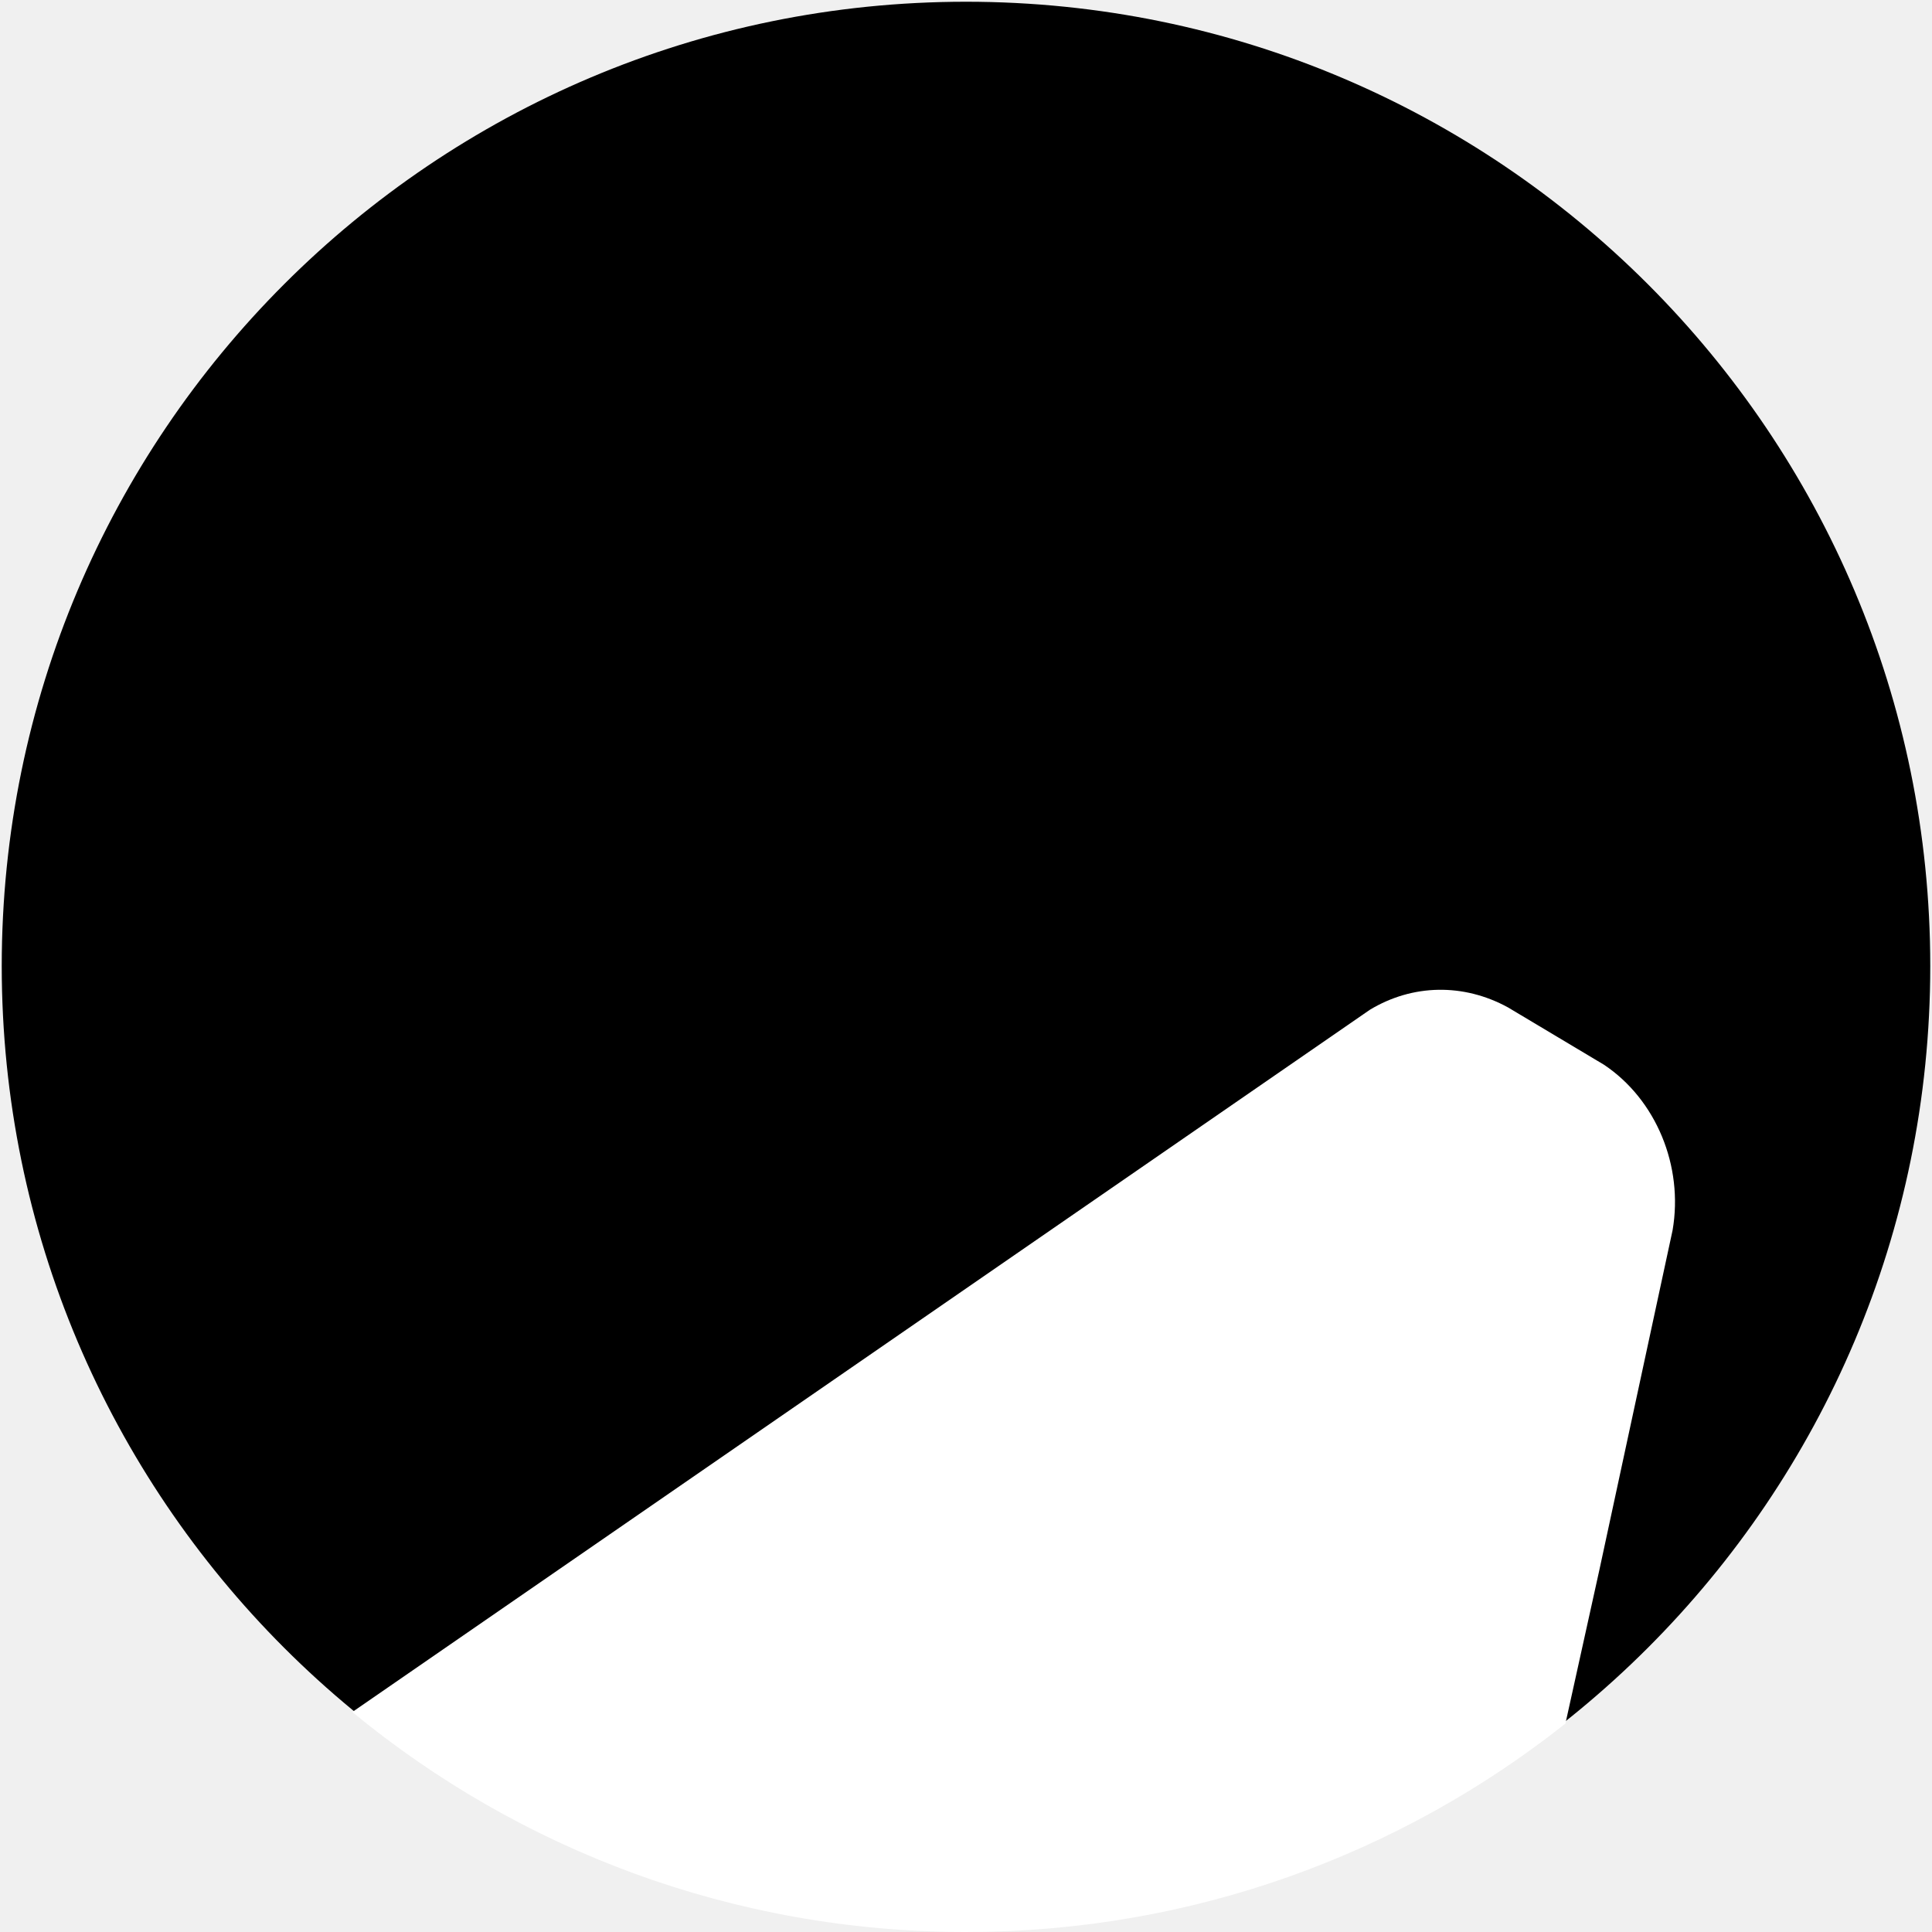
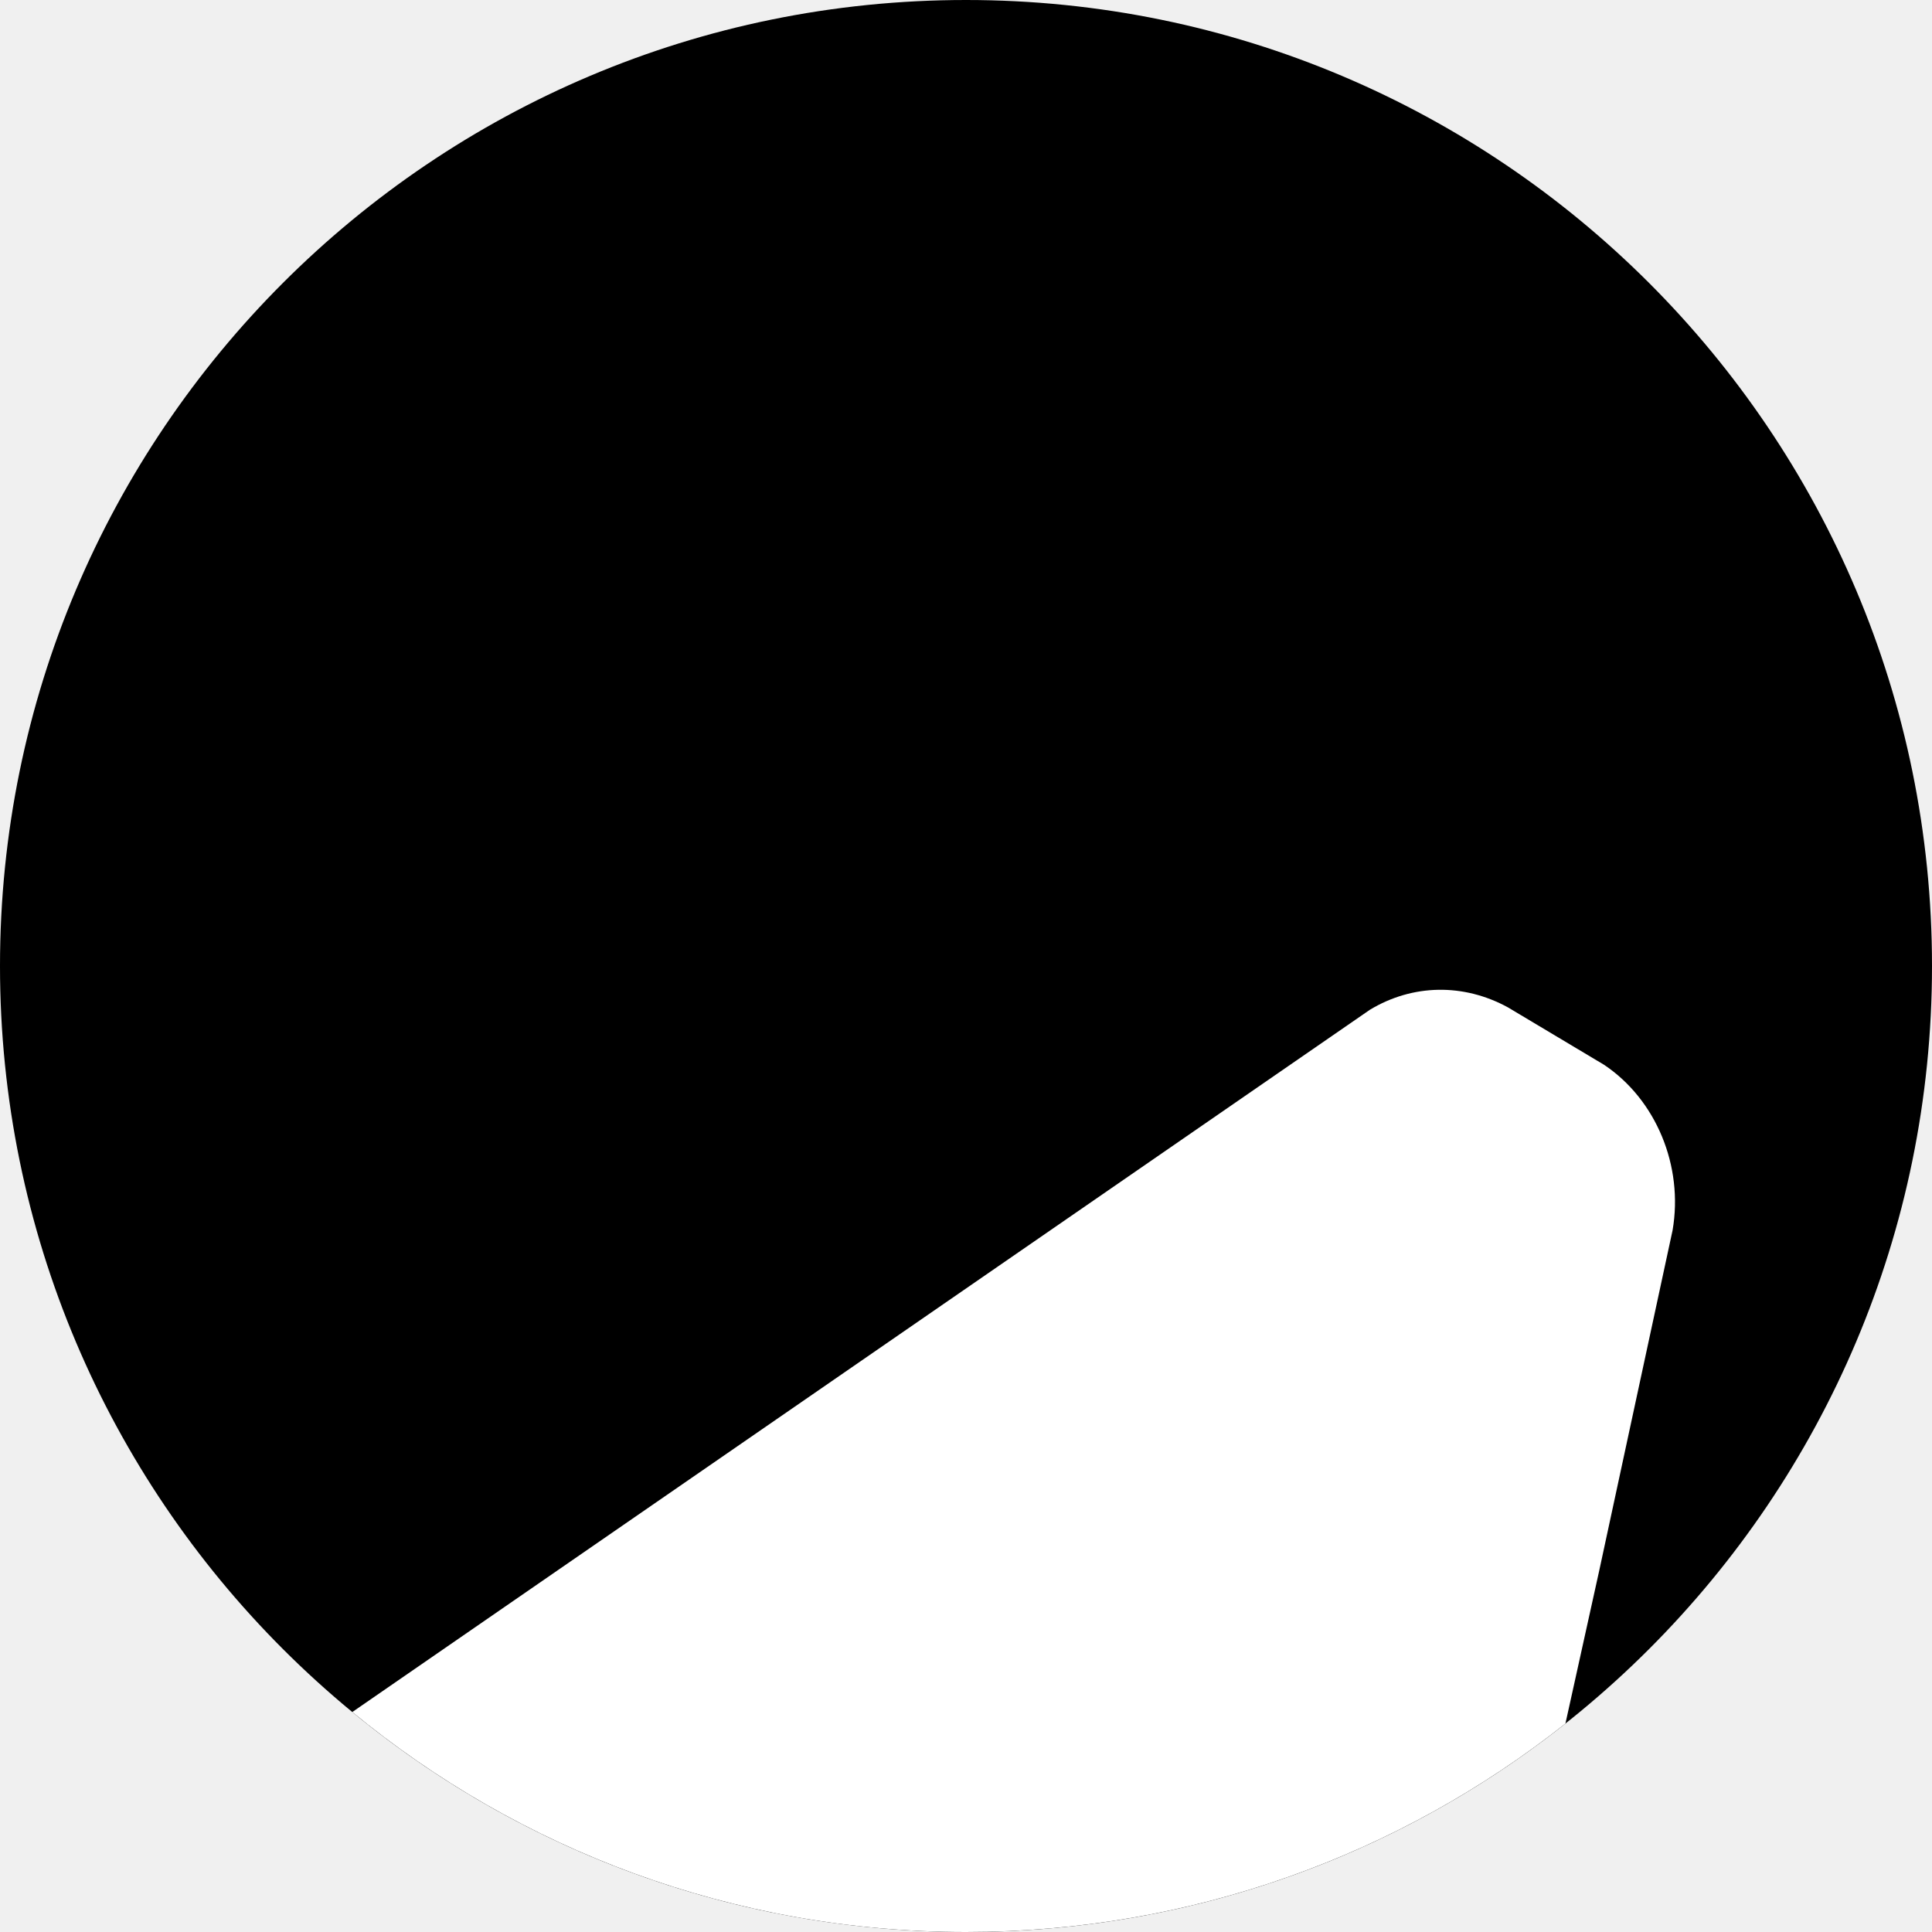
<svg xmlns="http://www.w3.org/2000/svg" width="111" height="111" viewBox="0 0 111 111" fill="none">
-   <circle cx="55.5" cy="55.5" r="55.4" fill="black" />
+   <circle cx="55.5" cy="55.5" r="55.5" fill="black" />
  <path d="M20.241 98.362L78.71 58.011C81.162 56.534 84.087 56.483 86.636 57.877L92.154 61.173C95.149 63.173 96.73 66.995 96.096 70.681L91.887 90.21C91.335 92.716 90.792 95.173 90.35 97.167C90.2 97.845 90.062 98.47 89.939 99.025C80.476 106.523 68.511 111 55.5 111C42.11 111 29.828 106.258 20.241 98.362Z" fill="white" />
</svg>
